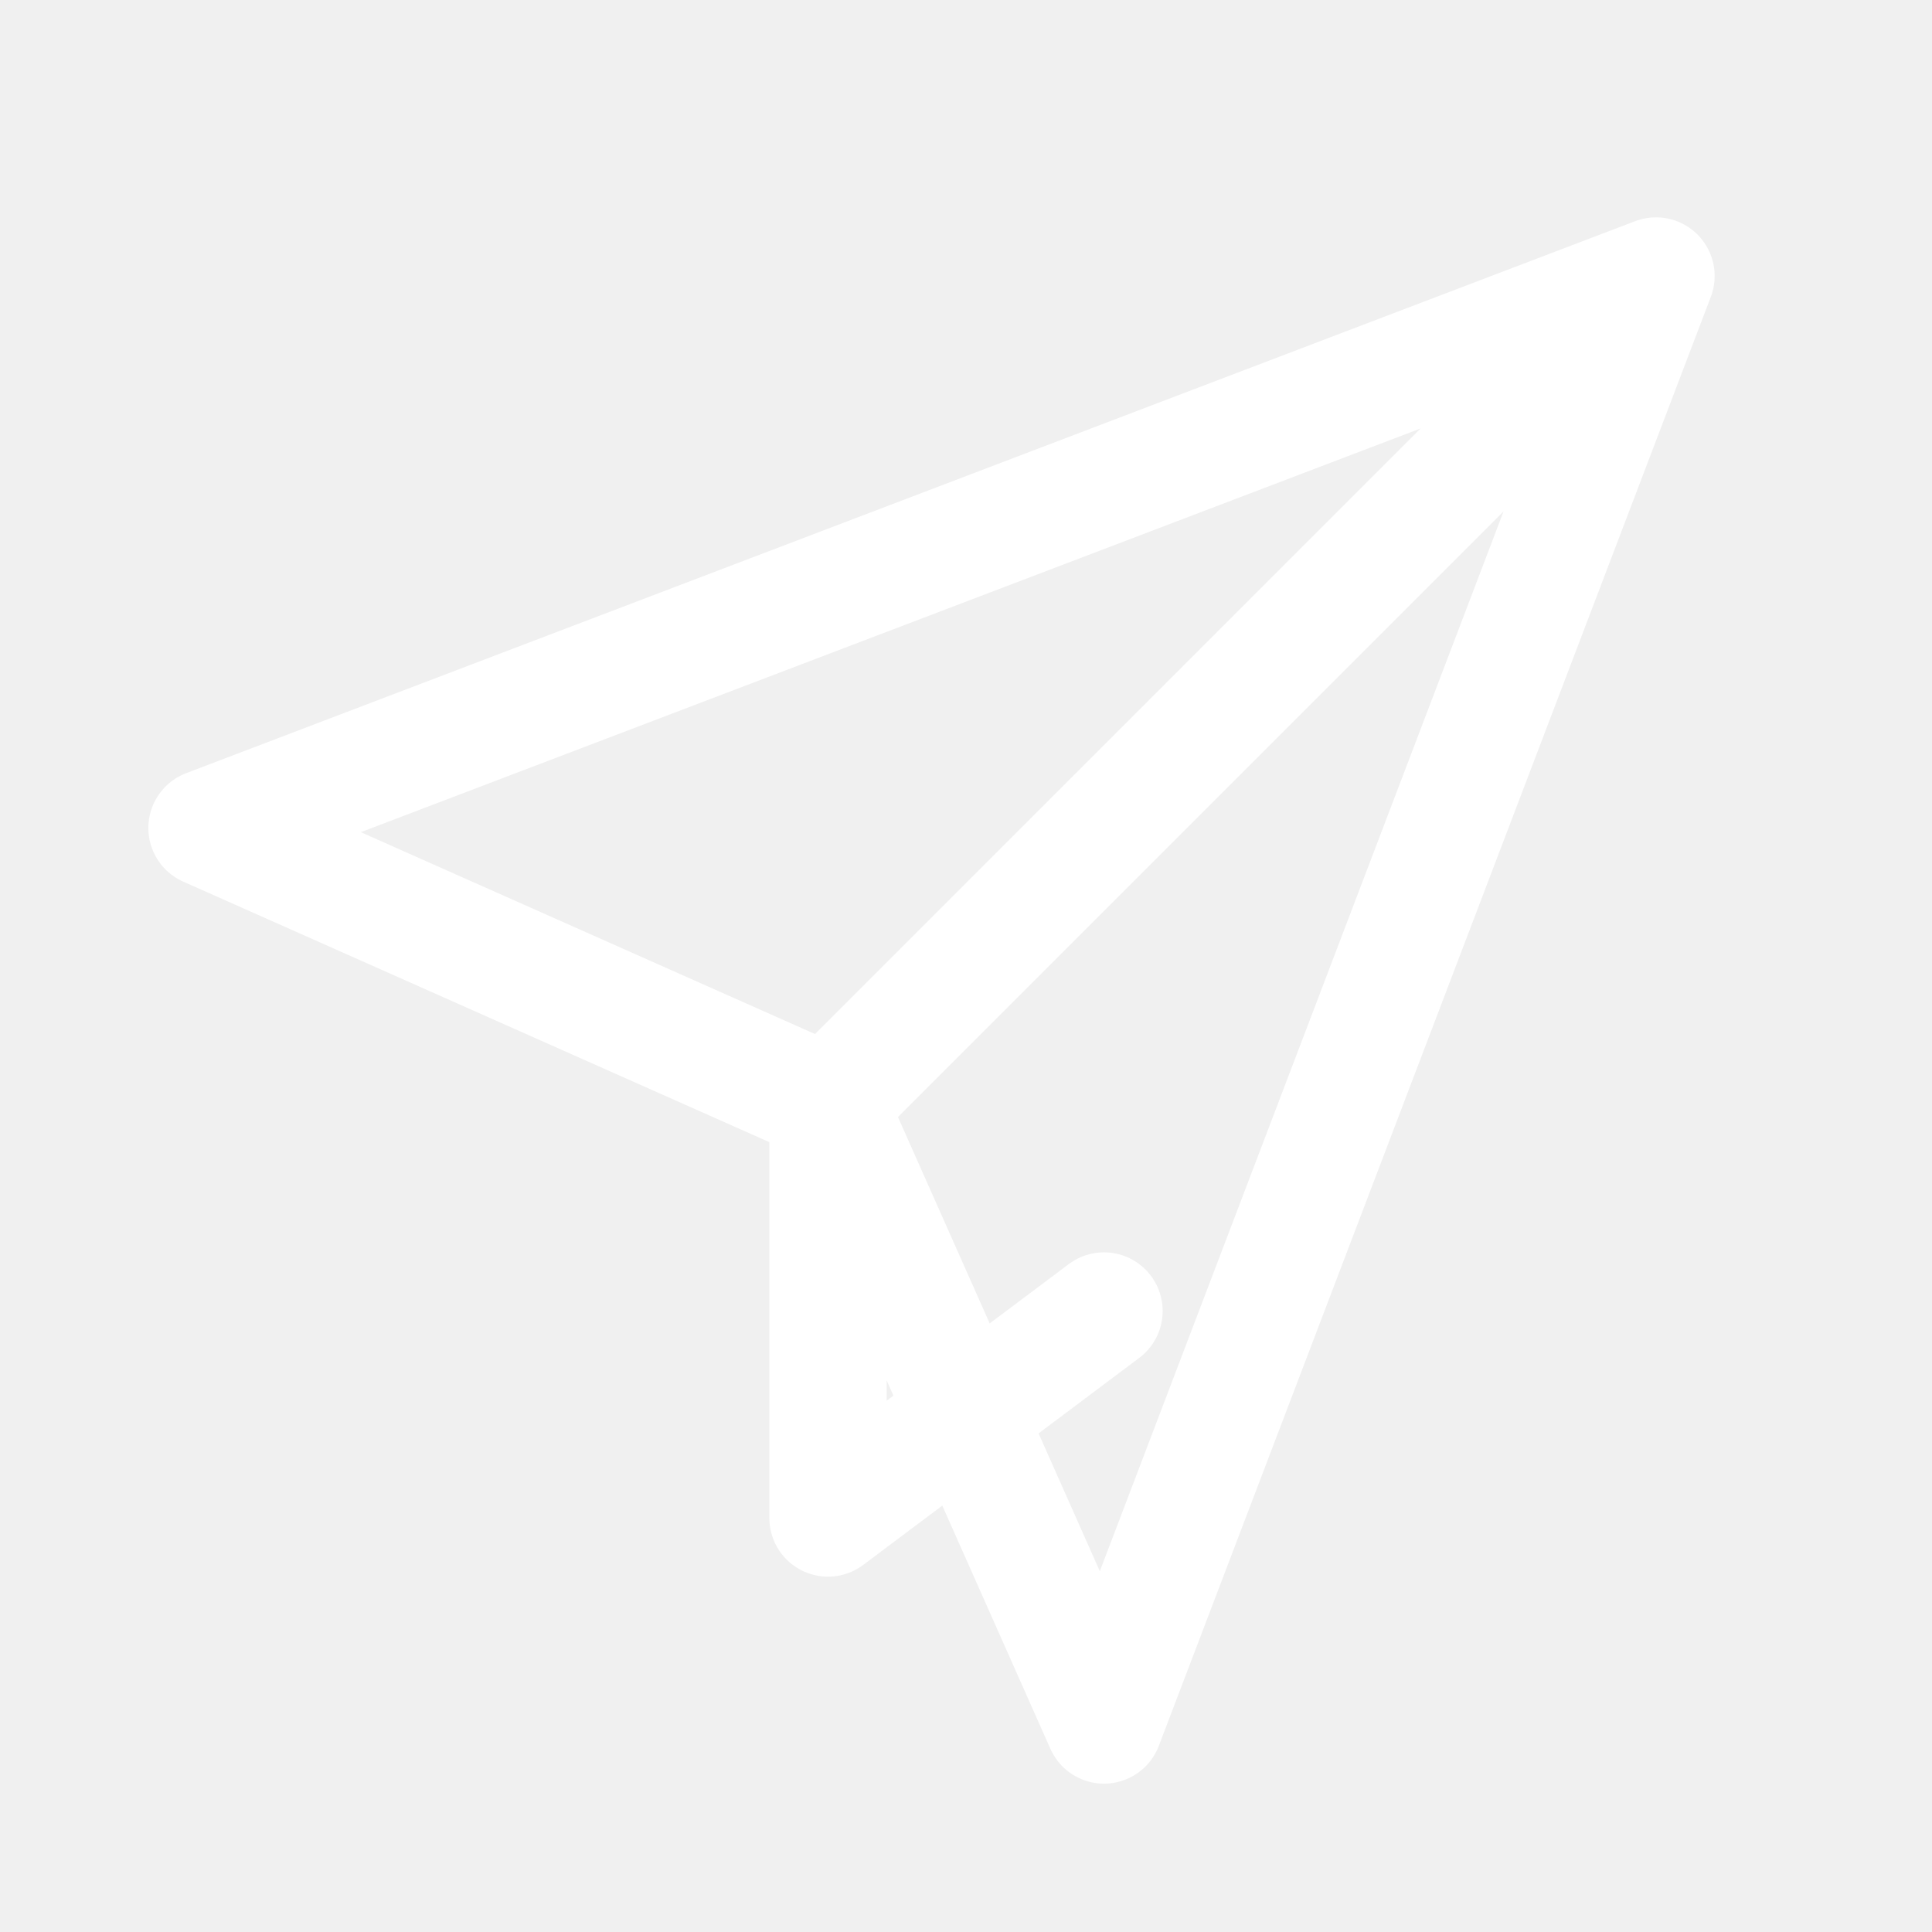
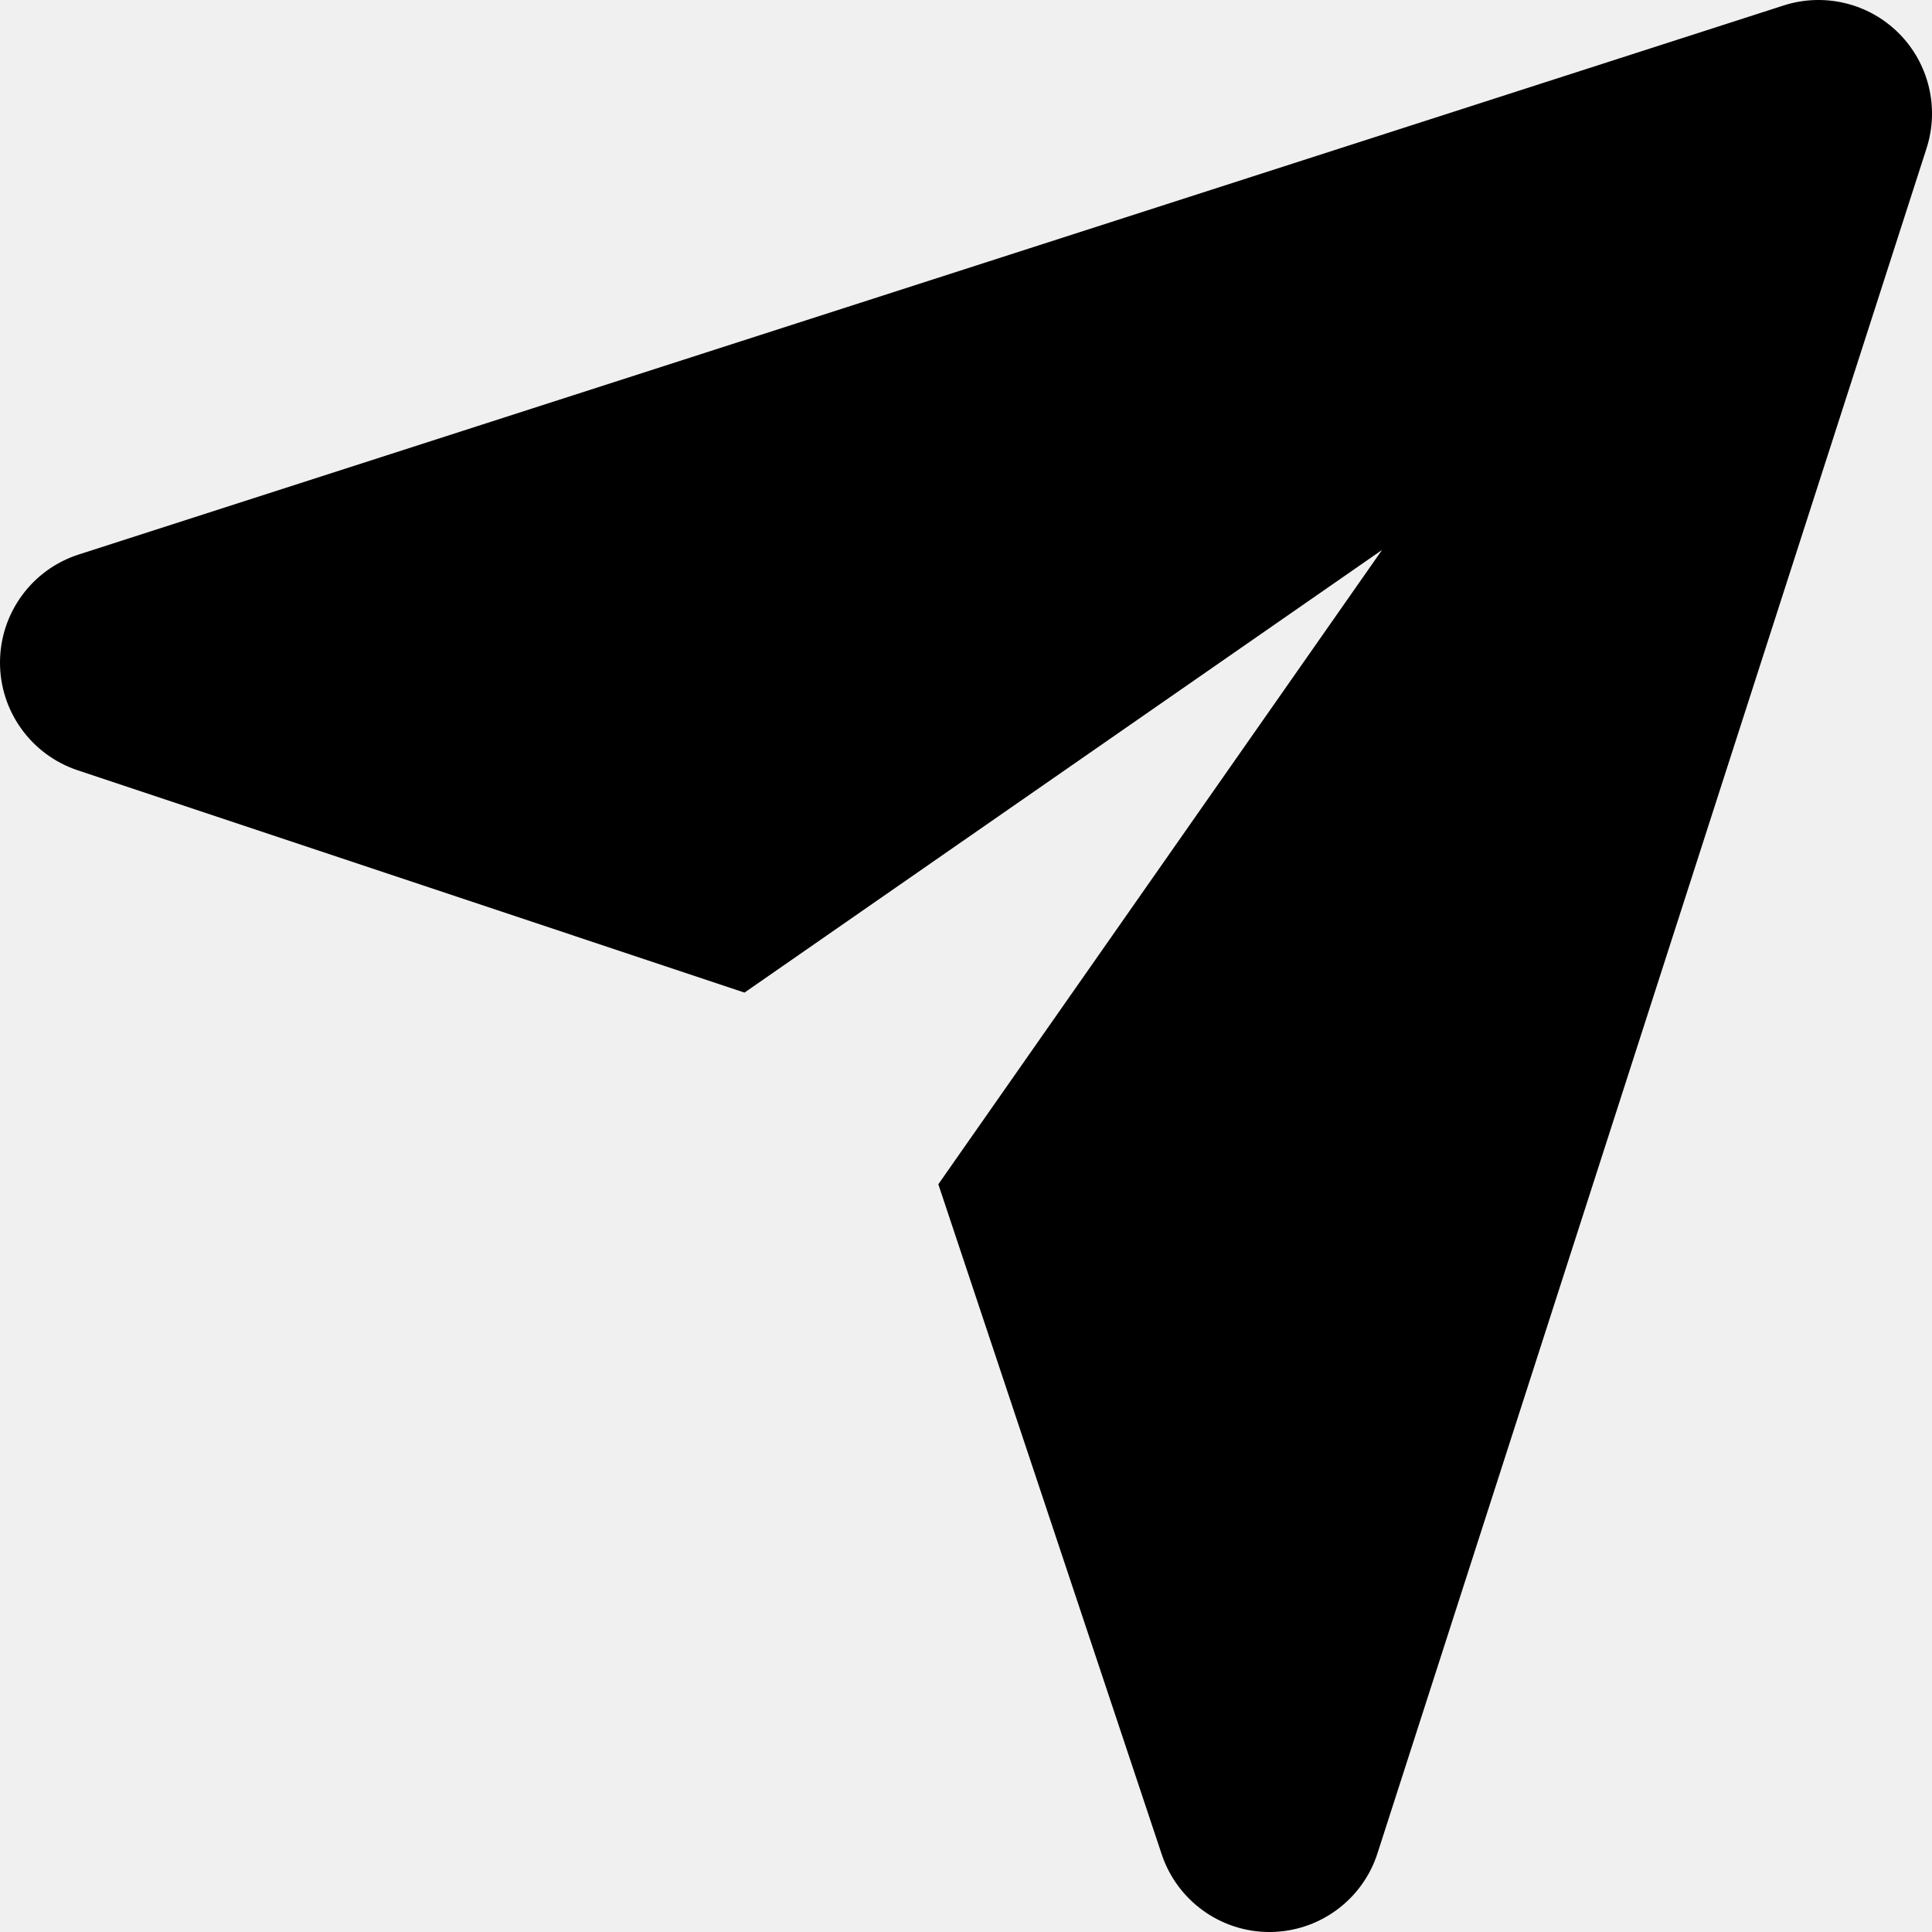
- <svg xmlns="http://www.w3.org/2000/svg" viewBox="0 0 28 28" fill="none" stroke="#FFFFFF" stroke-width="1.7" stroke-linecap="round" stroke-linejoin="round">
-   <path d="m3 12 21-8-8 21-4-9-9-4ZM12 16 24 4M12 16v6l4-3" />
+ <svg xmlns="http://www.w3.org/2000/svg" id="Capa_1" enable-background="new 0 0 548.244 548.244" height="512" viewBox="0 0 548.244 548.244" width="512">
+   <g>
+     <g id="Icon_00000145049271370995700300000003487412756501951400_">
+       <path clip-rule="evenodd" d="m392.19 156.054-180.922 125.613-189.236-63.087c-13.209-4.412-22.108-16.805-22.032-30.728.077-13.923 9.078-26.24 22.338-30.498l483.812-155.805c11.5-3.697 24.123-.663 32.666 7.88 8.542 8.543 11.577 21.165 7.879 32.666l-155.805 483.811c-4.258 13.26-16.575 22.261-30.498 22.338-13.923.076-26.316-8.823-30.728-22.032l-63.393-190.153z" fill-rule="evenodd" />
+     </g>
+   </g>
</svg>
